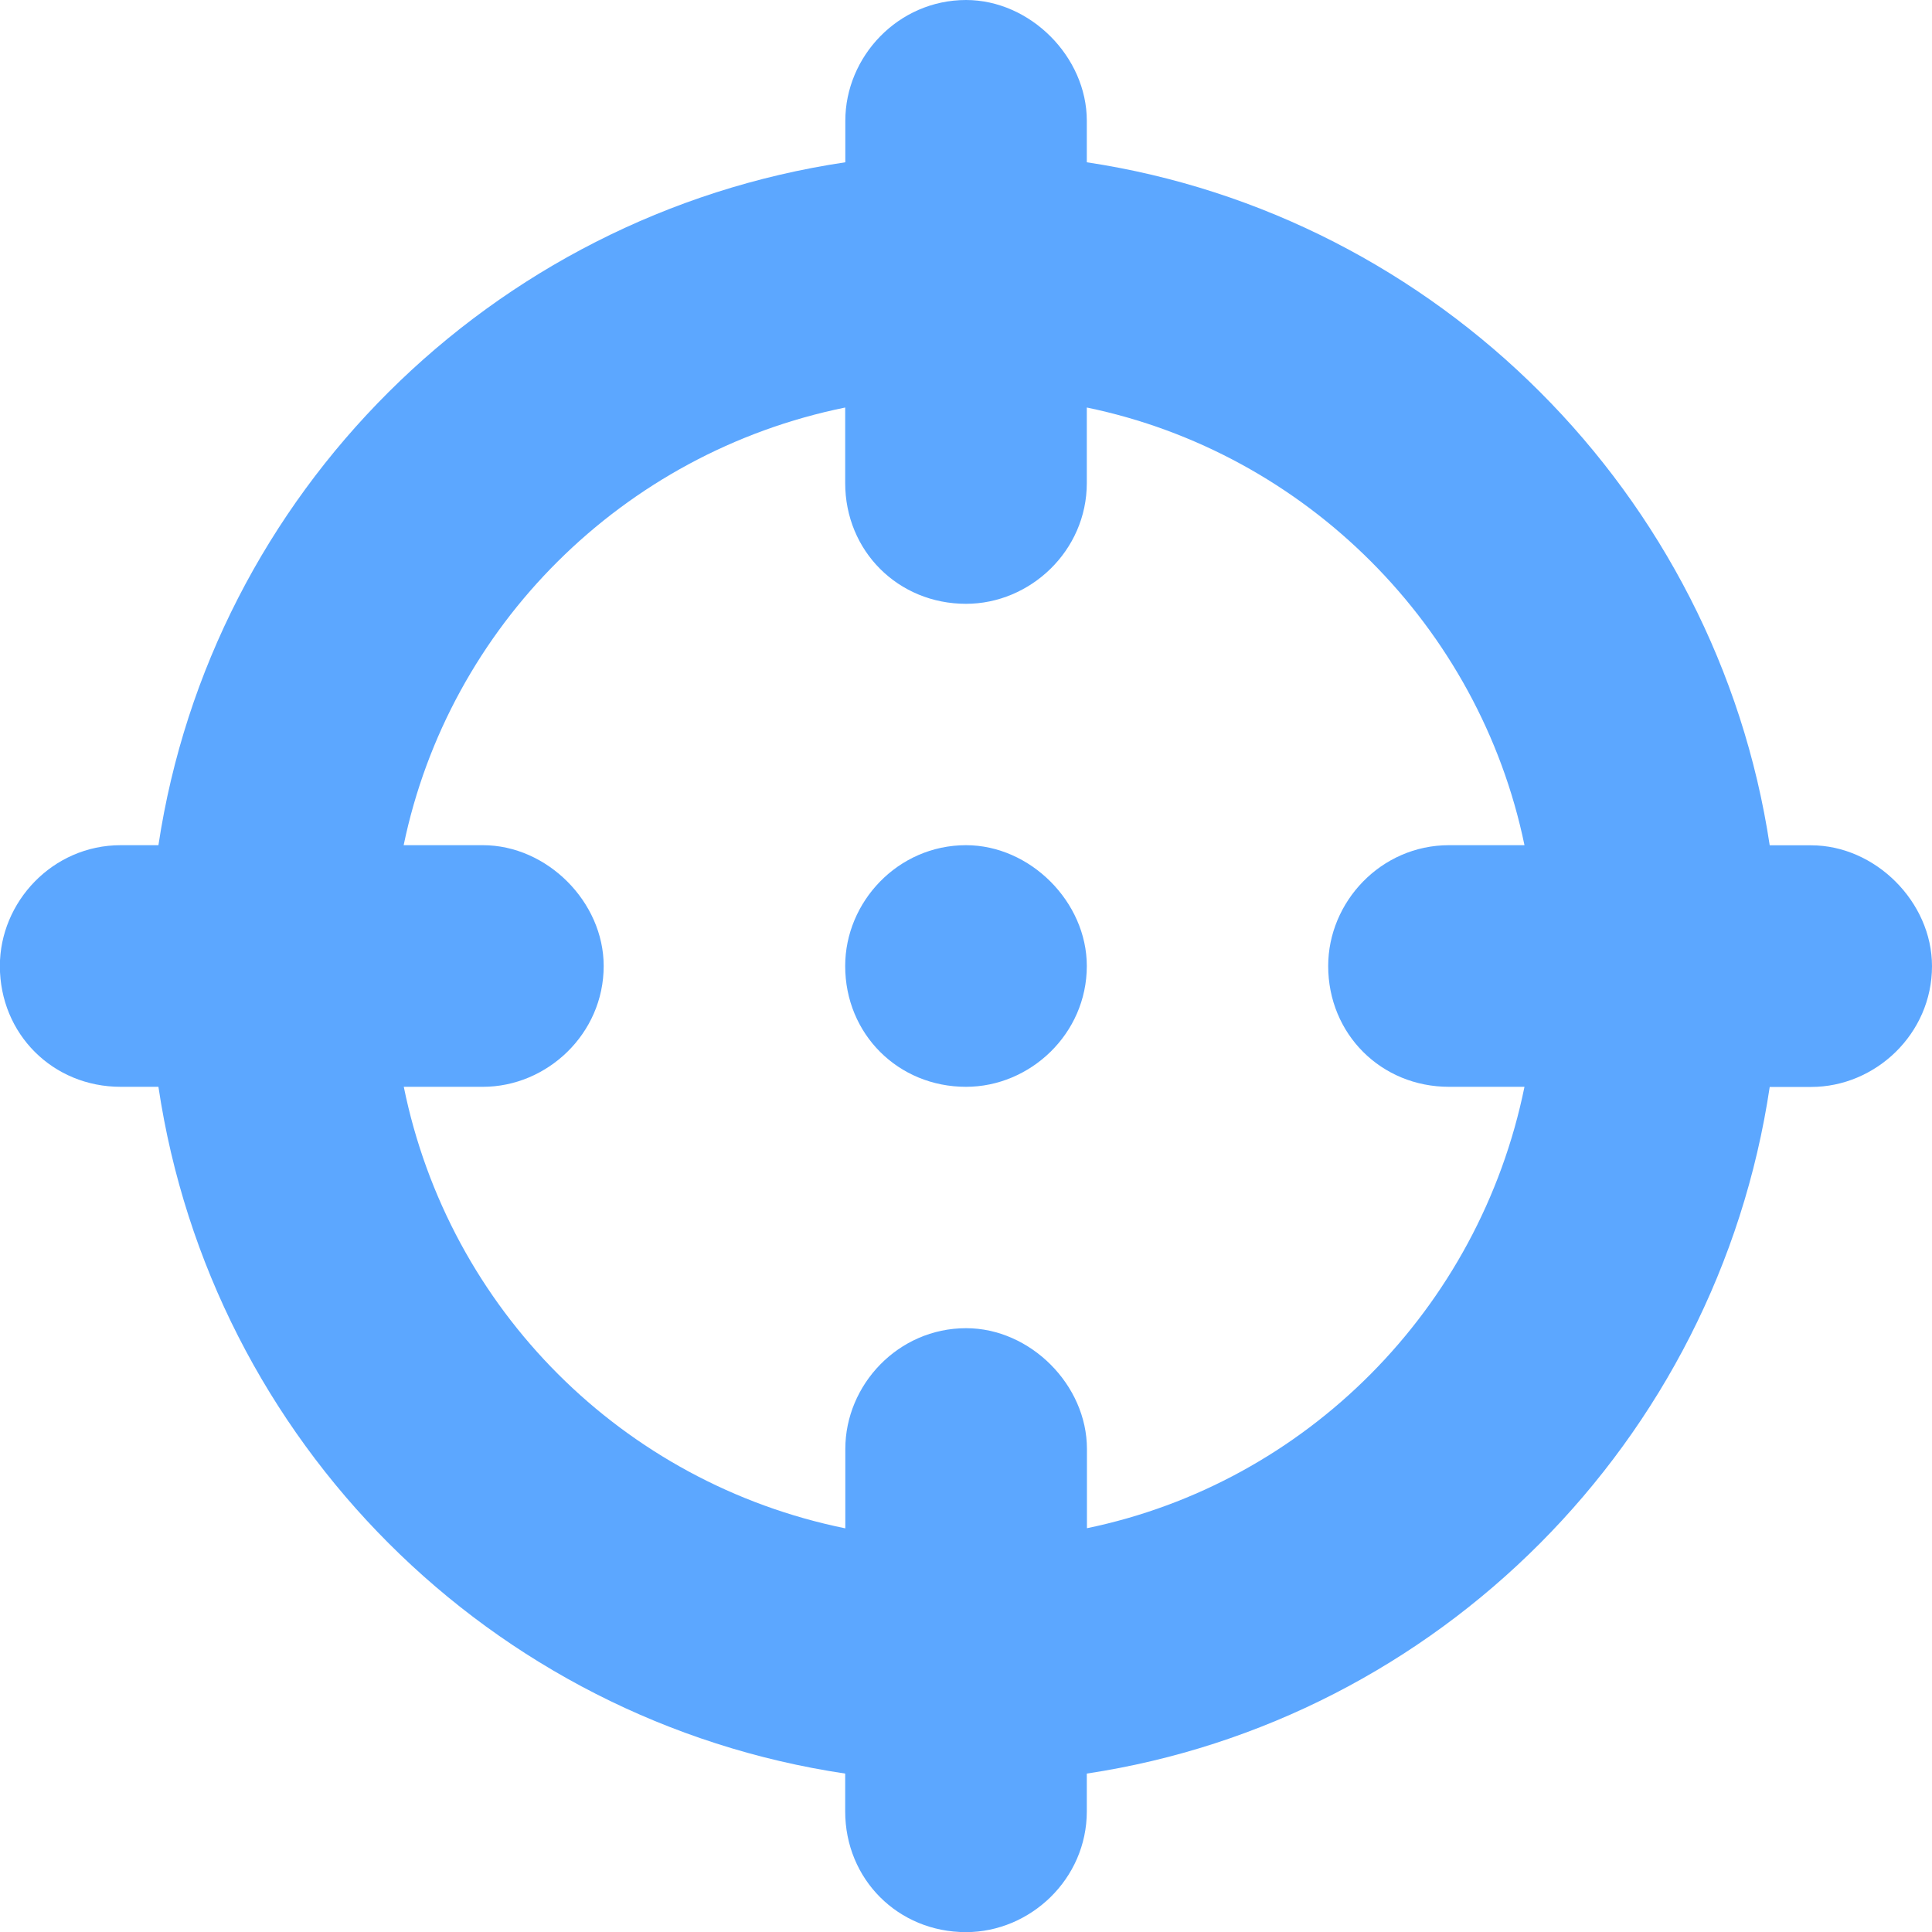
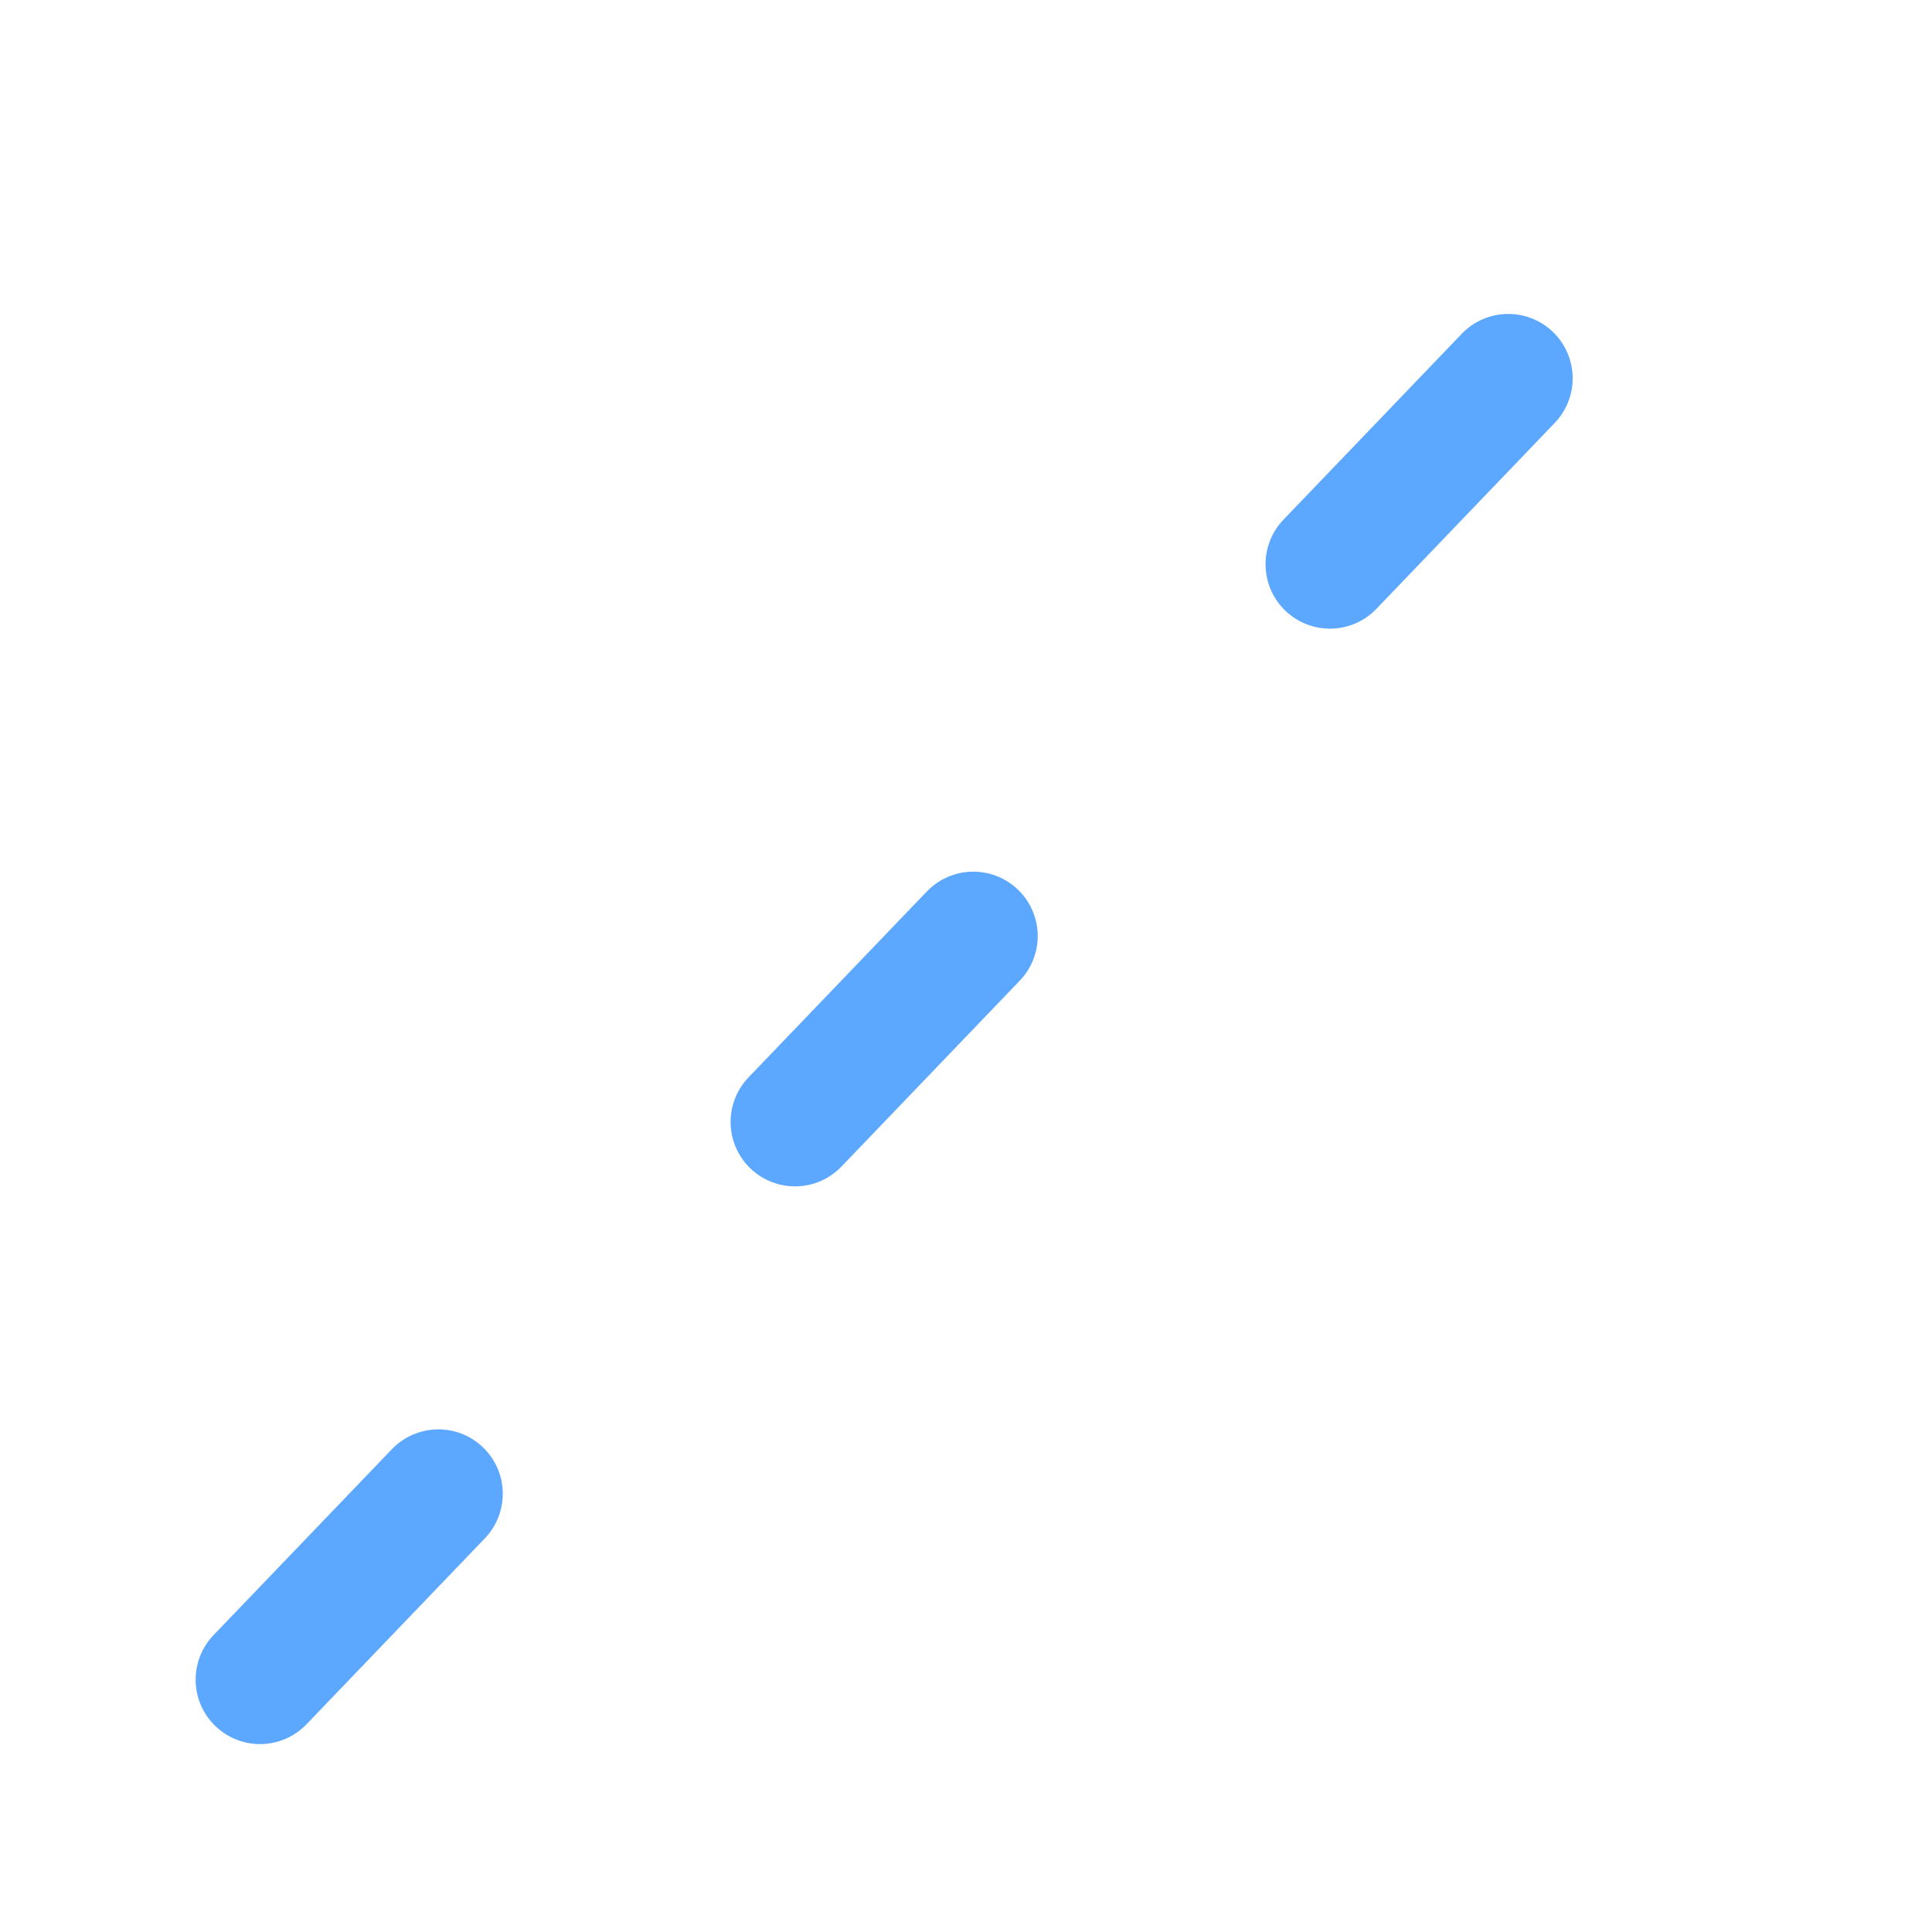
<svg xmlns="http://www.w3.org/2000/svg" width="15" height="15" viewBox="0 0 15 15" fill="none" version="1.1" id="svg4">
  <defs id="defs8" />
-   <path d="m 7.5,0 c 0.498,0 0.938,0.44 0.938,0.938 V 1.26 C 11.162,1.67 13.33,3.838 13.74,6.563 h 0.322 c 0.498,0 0.938,0.44 0.938,0.938 0,0.527 -0.44,0.938 -0.938,0.938 H 13.74 C 13.33,11.191 11.162,13.359 8.438,13.77 v 0.293 c 0,0.527 -0.44,0.938 -0.938,0.938 -0.527,0 -0.938,-0.41 -0.938,-0.938 v -0.293 C 3.809,13.359 1.641,11.191 1.23,8.438 h -0.293 c -0.527,0 -0.938,-0.41 -0.938,-0.938 0,-0.498 0.41,-0.938 0.938,-0.938 h 0.293 C 1.641,3.838 3.809,1.67 6.563,1.26 V 0.938 c 0,-0.498 0.41,-0.938 0.938,-0.938 z m -4.365,8.438 c 0.351,1.728 1.699,3.076 3.428,3.428 V 11.25 c 0,-0.498 0.41,-0.938 0.938,-0.938 0.498,0 0.938,0.44 0.938,0.938 v 0.615 C 10.137,11.514 11.484,10.166 11.836,8.438 H 11.25 c -0.527,0 -0.938,-0.41 -0.938,-0.938 0,-0.498 0.41,-0.938 0.938,-0.938 h 0.586 c -0.351,-1.699 -1.699,-3.047 -3.398,-3.398 v 0.586 c 0,0.527 -0.44,0.938 -0.938,0.938 -0.527,0 -0.938,-0.41 -0.938,-0.938 v -0.586 c -1.728,0.351 -3.076,1.699 -3.428,3.398 h 0.615 c 0.498,0 0.938,0.44 0.938,0.938 0,0.527 -0.44,0.938 -0.938,0.938 z m 4.365,0 c -0.527,0 -0.938,-0.41 -0.938,-0.938 0,-0.498 0.41,-0.938 0.938,-0.938 0.498,0 0.938,0.44 0.938,0.938 0,0.527 -0.44,0.938 -0.938,0.938 z" fill="#5ca7ff" id="path2" />
+   <path style="fill:none;stroke:#5ca7ff;stroke-width:1px;stroke-linecap:round;stroke-linejoin:miter;stroke-opacity:1;stroke-dasharray:2,4;stroke-dashoffset:0" d="M 2.019,13.041 12.873,1.725" id="path4699" />
</svg>
